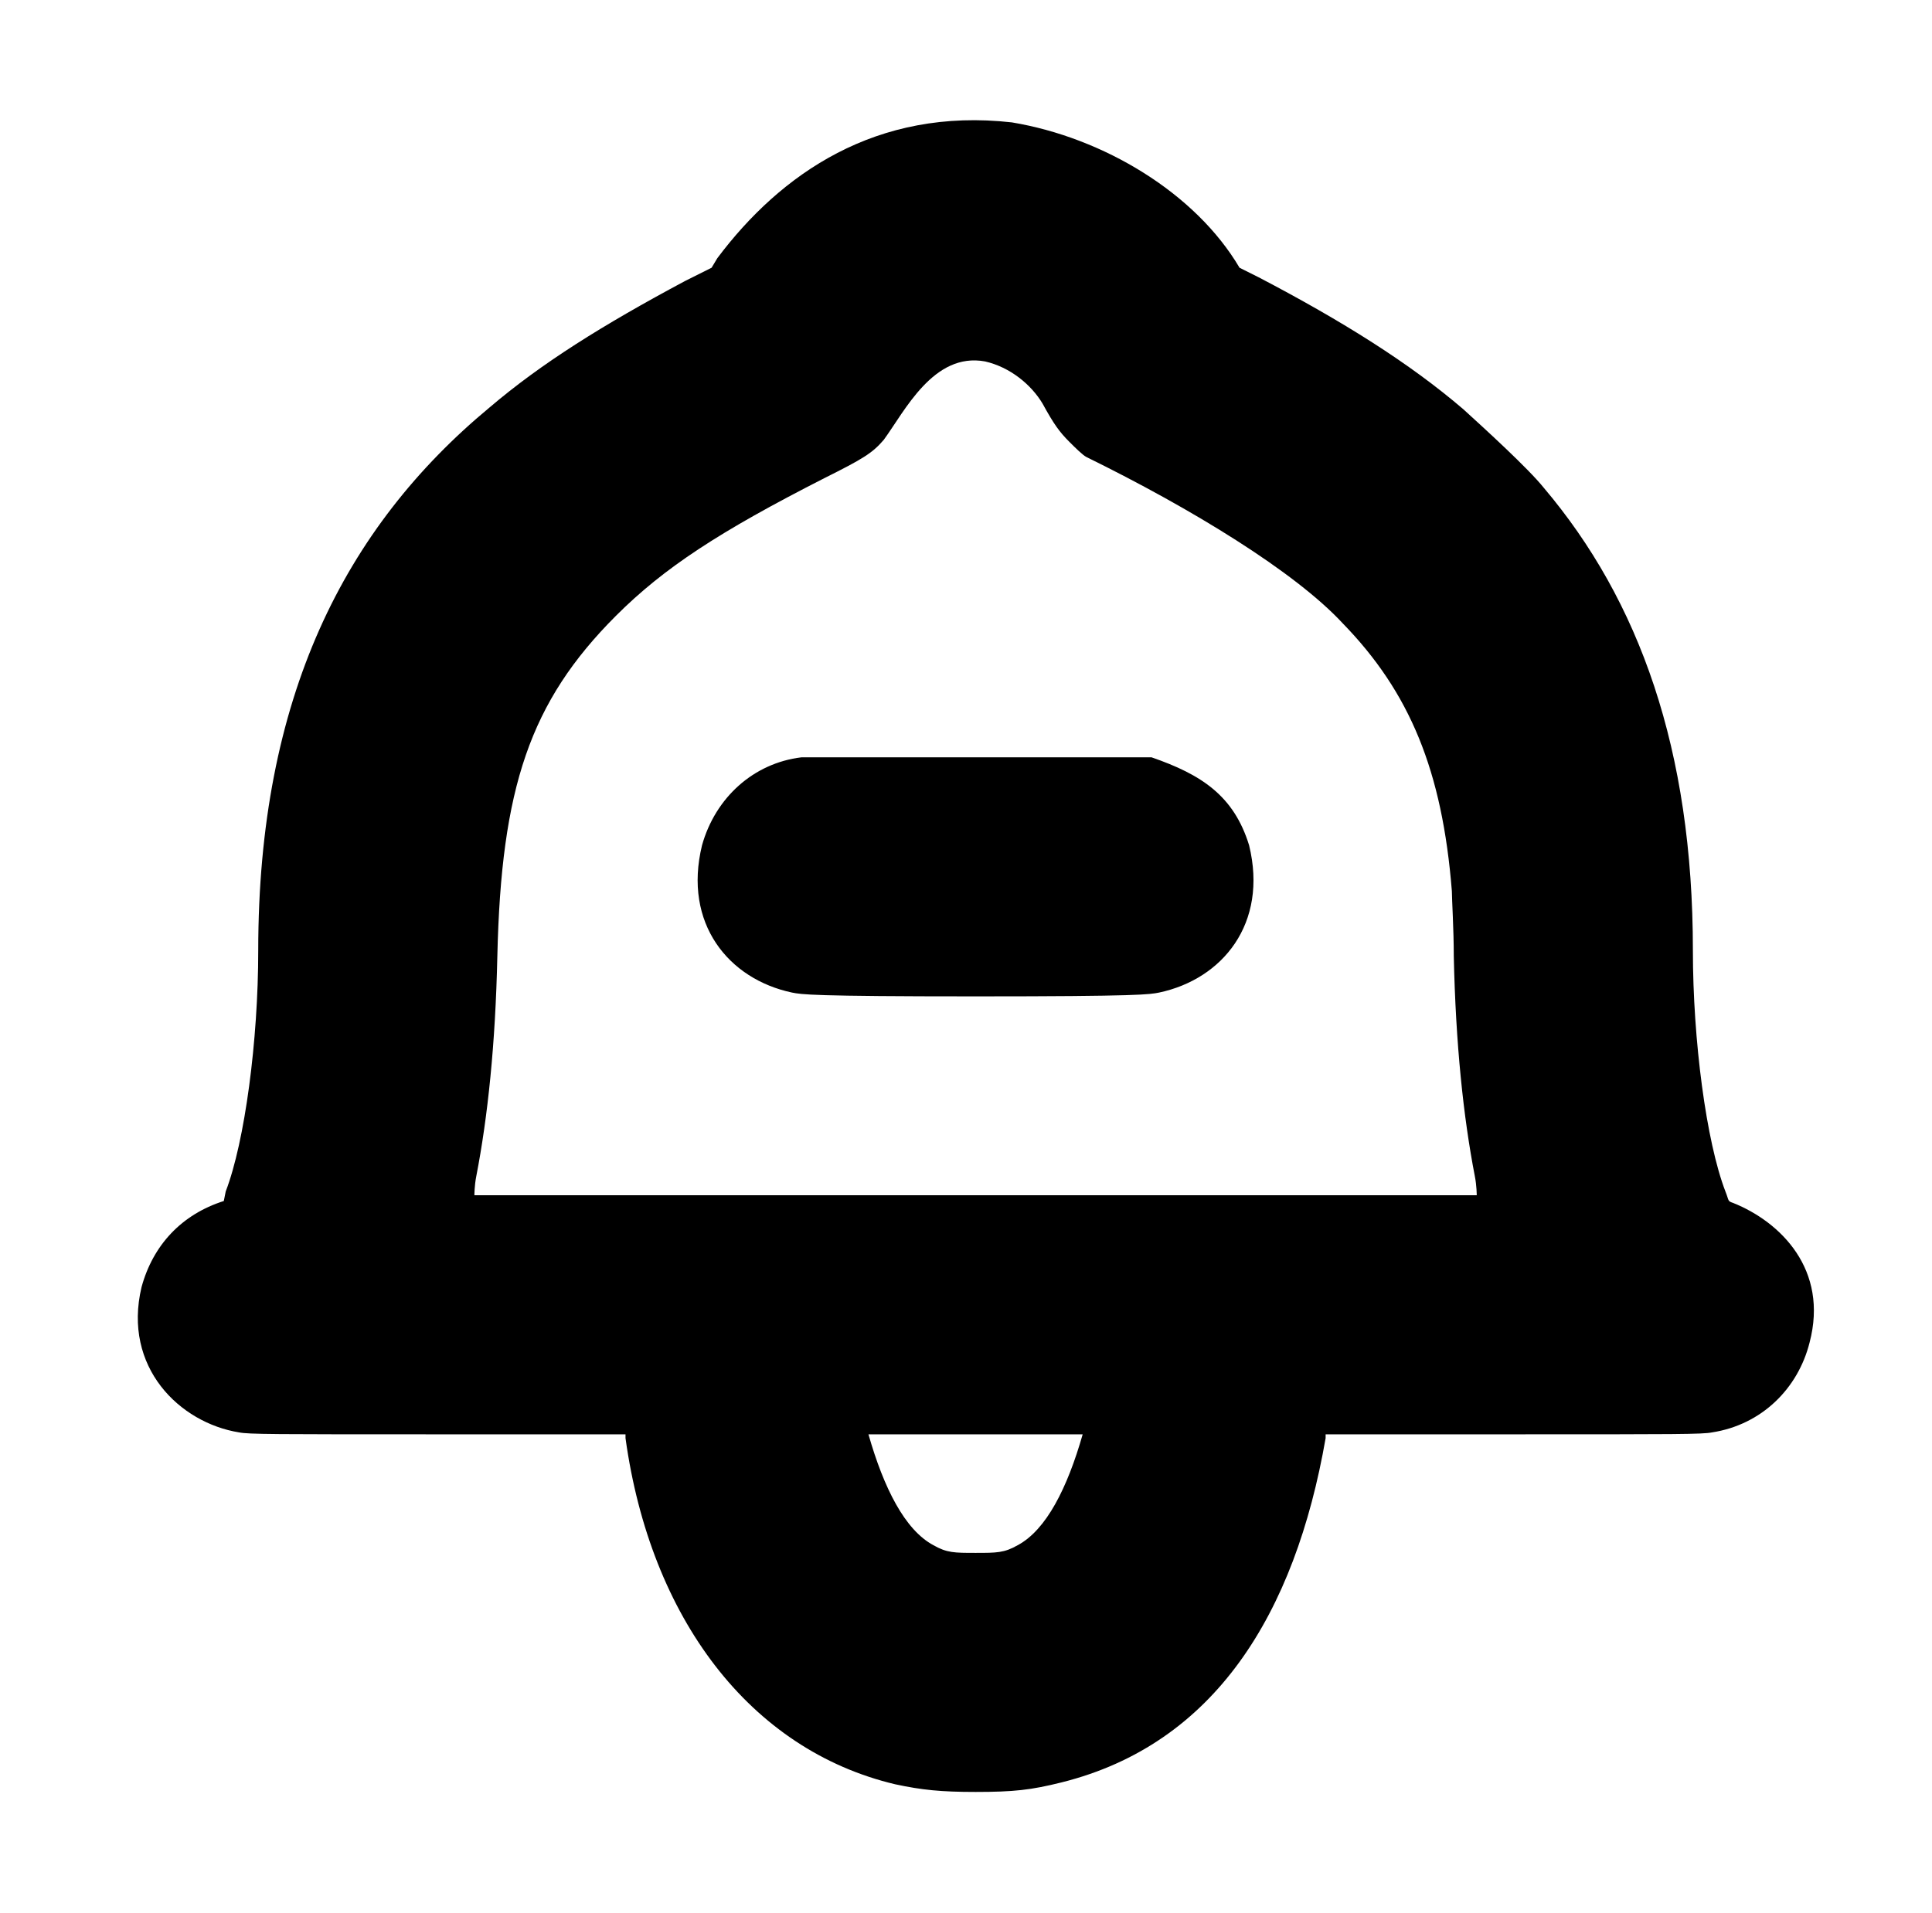
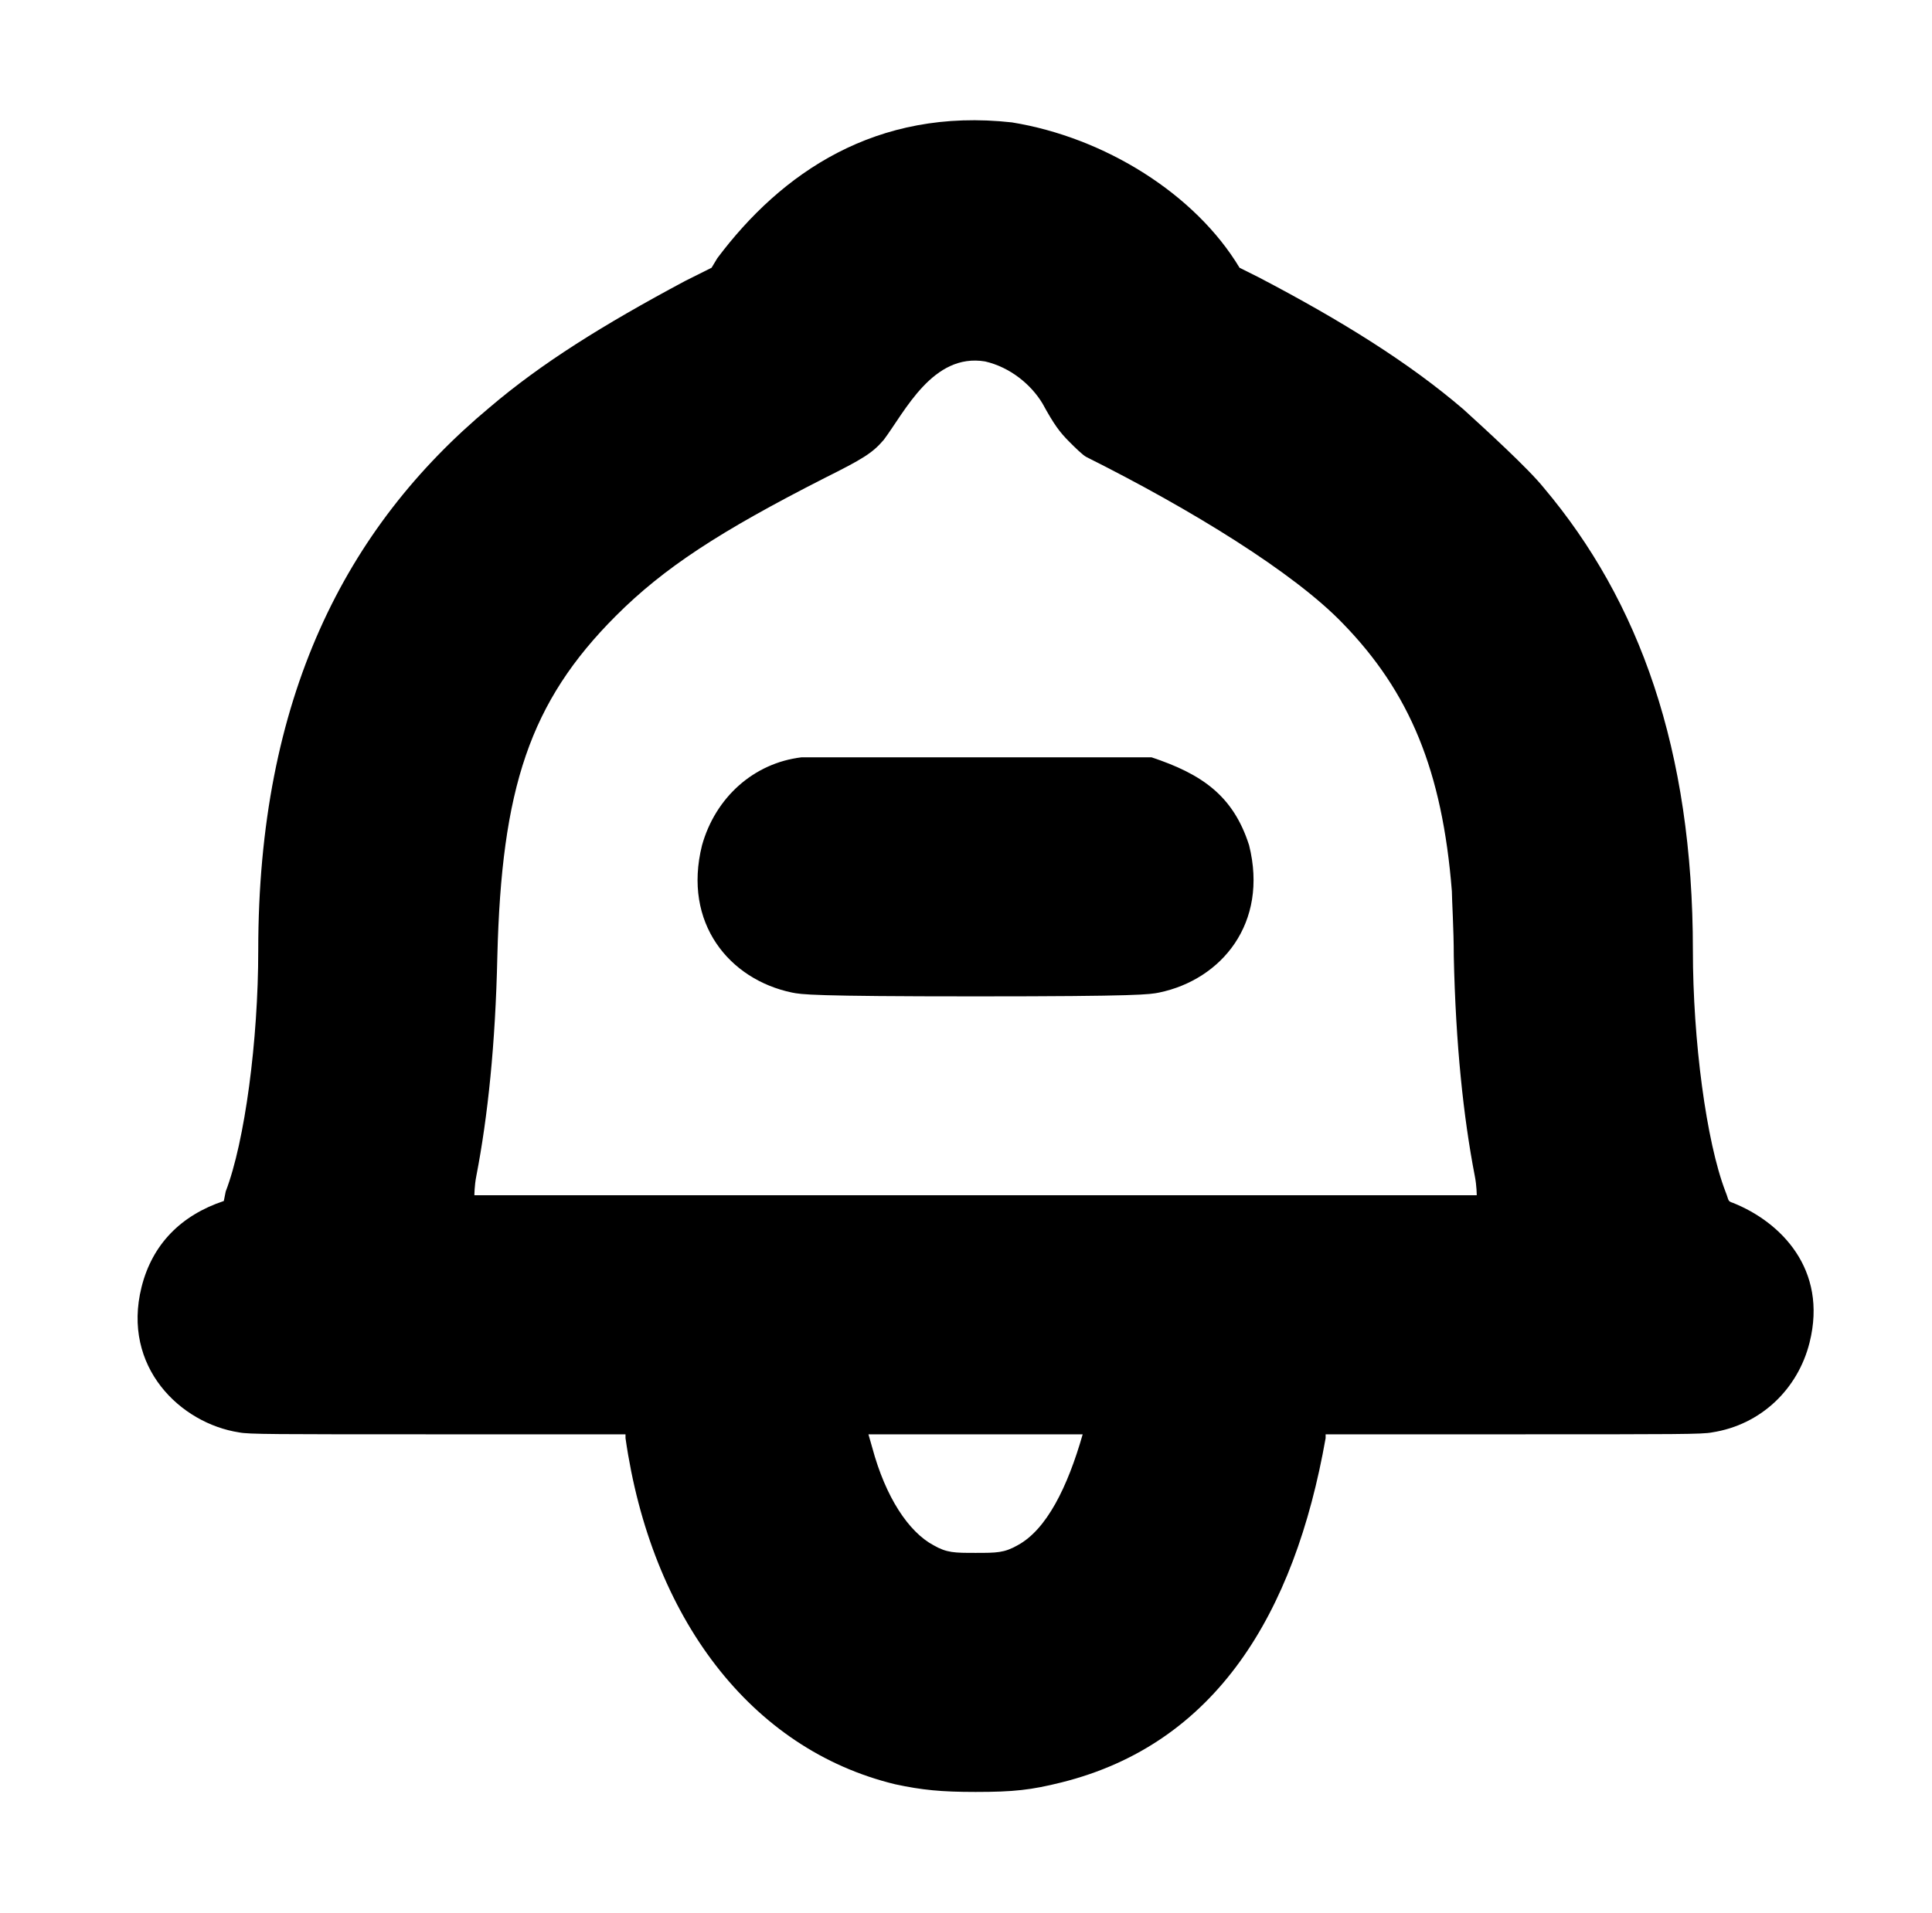
<svg xmlns="http://www.w3.org/2000/svg" version="1.1" viewBox="-10 0 1010 1000">
  <g transform="matrix(1 0 0 -1 0 800)">
-     <path fill="currentColor" d="M365 665c33 44 83 79 154 71c48 -8 96 -37 119 -76l10 -5c44 -23 79 -45 107 -69c11 -10 34 -31 42 -41c50 -59 78 -137 78 -242c0 -47 7 -100 17 -126c2 -5 1 -5 4 -6c25 -10 50 -35 40 -73c-6 -24 -25 -43 -51 -47c-5 -1 -18 -1 -103 -1h-99v-2 c-16 -92 -58 -160 -138 -180c-16 -4 -25 -5 -45 -5c-18 0 -28 1 -42 4c-76 18 -128 87 -141 181v2h-99c-85 0 -98 0 -103 1c-31 5 -61 34 -51 76c6 22 21 38 43 45l1 5c10 26 17 79 17 126c0 132 45 221 121 284c27 23 59 43 102 66l14 7zM505 611c-27 5 -42 -26 -53 -41 c-6 -7 -11 -10 -31 -20c-55 -28 -84 -47 -109 -72c-45 -45 -60 -90 -62 -178c-1 -46 -5 -84 -11 -115c-1 -5 -1 -10 -1 -10h524s0 5 -1 10c-6 31 -10 69 -11 115c0 14 -1 30 -1 34c-5 63 -22 104 -57 140c-25 27 -79 60 -134 87c-2 1 -6 5 -9 8c-5 5 -8 9 -14 20 c-6 10 -17 19 -30 22zM409 404h183c26 -9 43 -20 51 -46c10 -41 -14 -70 -47 -77c-5 -1 -10 -2 -96 -2s-91 1 -96 2c-33 7 -57 36 -47 77c7 25 27 43 52 46zM444 50c8 -28 19 -50 34 -58c7 -4 11 -4 22 -4s15 0 22 4c15 8 26 30 34 58h-112z" />
+     <path fill="currentColor" d="M365 665c33.333 44.444 82.89 78.901 154 71c48.461 -7.859 95.863 -37.438 119 -76l10 -5c44 -23 79 -45 107 -69c11 -10 34 -31 42 -41c49.975 -59.23 78 -136.901 78 -242c0 -47 7 -100 17 -126c2 -5 1 -5 4 -6c24.793 -9.917 49.598 -34.609 40 -73 c-6.09 -24.358 -25.442 -43.068 -51 -47c-5 -1 -18 -1 -103 -1h-99v-2c-16.294 -92.335 -57.727 -159.932 -138 -180c-16 -4 -25 -5 -45 -5c-18 0 -28 1 -42 4c-75.672 18.308 -127.63 87.407 -141 181v2h-99c-85 0 -98 0 -103 1 c-30.515 4.695 -61.468 34.128 -51 76c5.588 22.35 20.616 37.539 43 45l1 5c10 26 17 79 17 126c0 131.81 45.39 220.992 121 284c27 23 59 43 102 66l14 7zM505 611c-27.316 4.553 -41.904 -26.206 -53 -41c-6 -7 -11 -10 -31 -20 c-55 -28 -84 -47 -109 -72c-45.217 -45.217 -59.81 -90.391 -62 -178c-1 -46 -5 -84 -11 -115c-1 -5 -1 -10 -1 -10h524s0 5 -1 10c-6 31 -10 69 -11 115c0 14 -1 30 -1 34c-5 63 -22 104 -57 140c-25.483 26.503 -79.088 59.544 -134 87c-2 1 -6 5 -9 8 c-5 5 -8 9 -14 20c-6 10 -17 19 -30 22zM409 404h183c25.99 -8.663 42.672 -19.827 51 -46c10.185 -40.74 -14.423 -70.213 -47 -77c-5 -1 -10 -2 -96 -2s-91 1 -96 2c-32.571 6.786 -57.203 36.19 -47 77c7 25 27 43 52 46zM446 43c7 -26 19 -44 32 -51 c7 -4 11 -4 22 -4s15 0 22 4c15.116 8.139 26.107 30.374 34 58h-112l2 -7z" />
  </g>
</svg>
